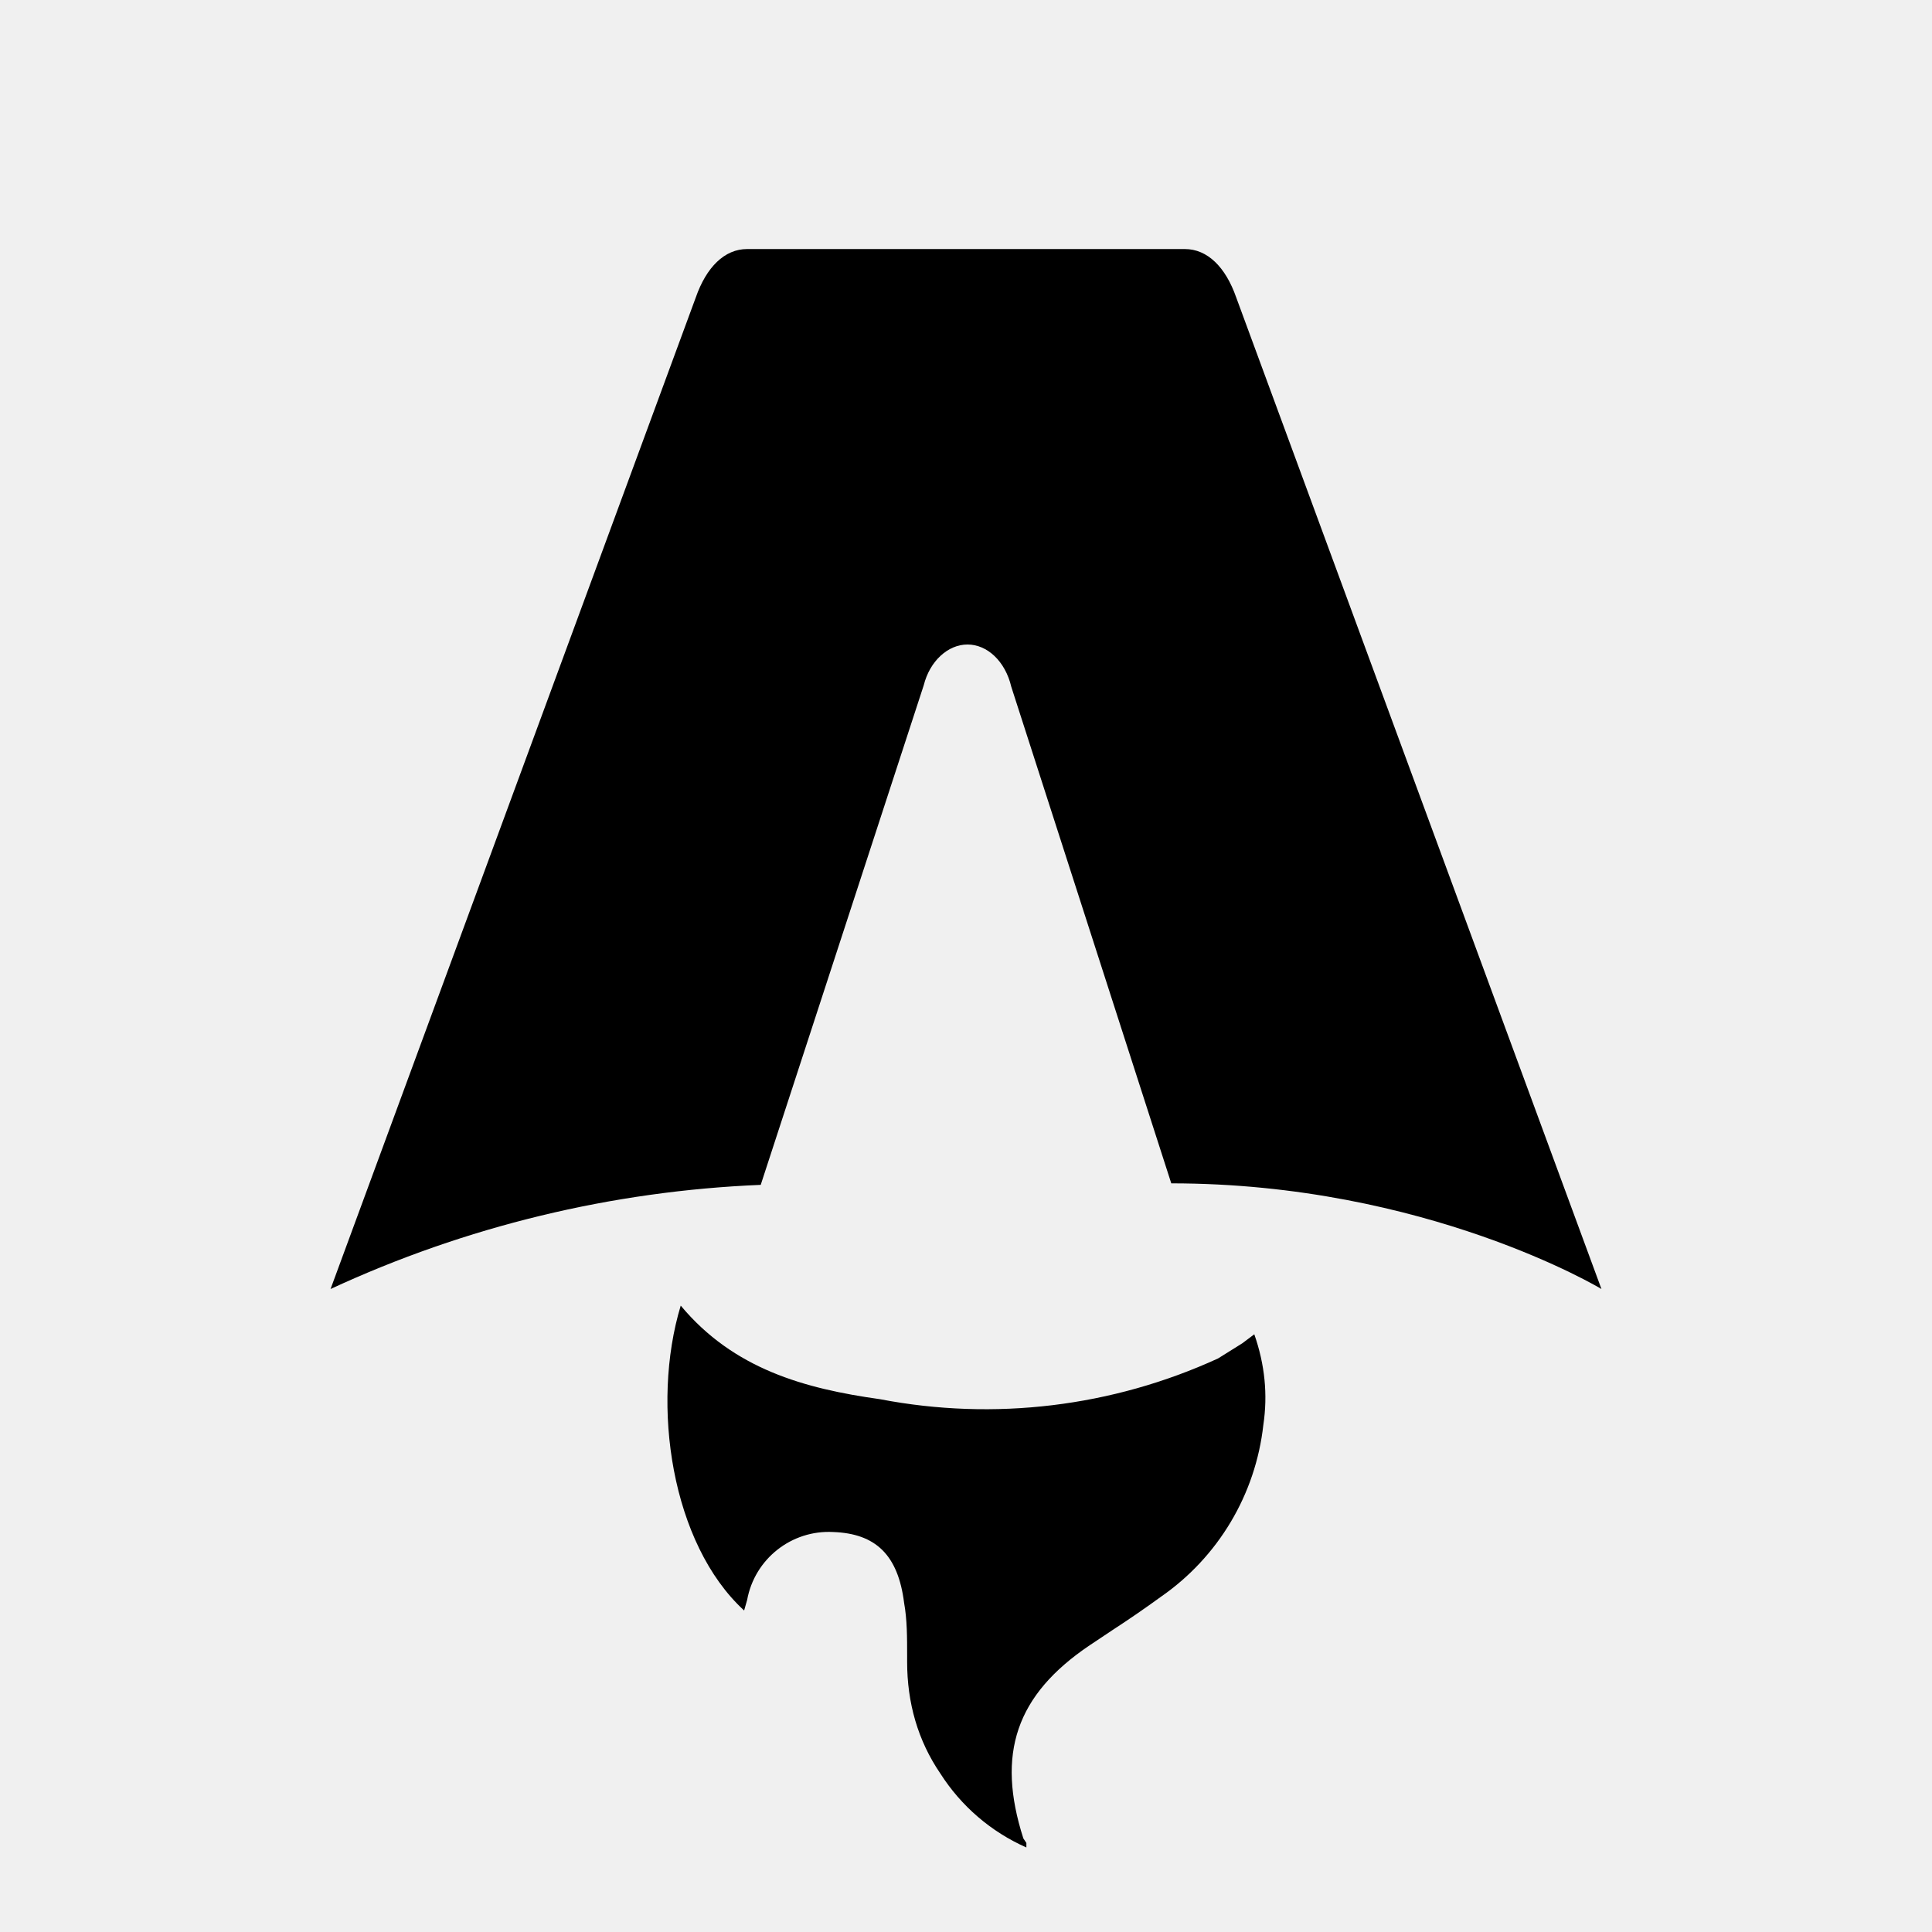
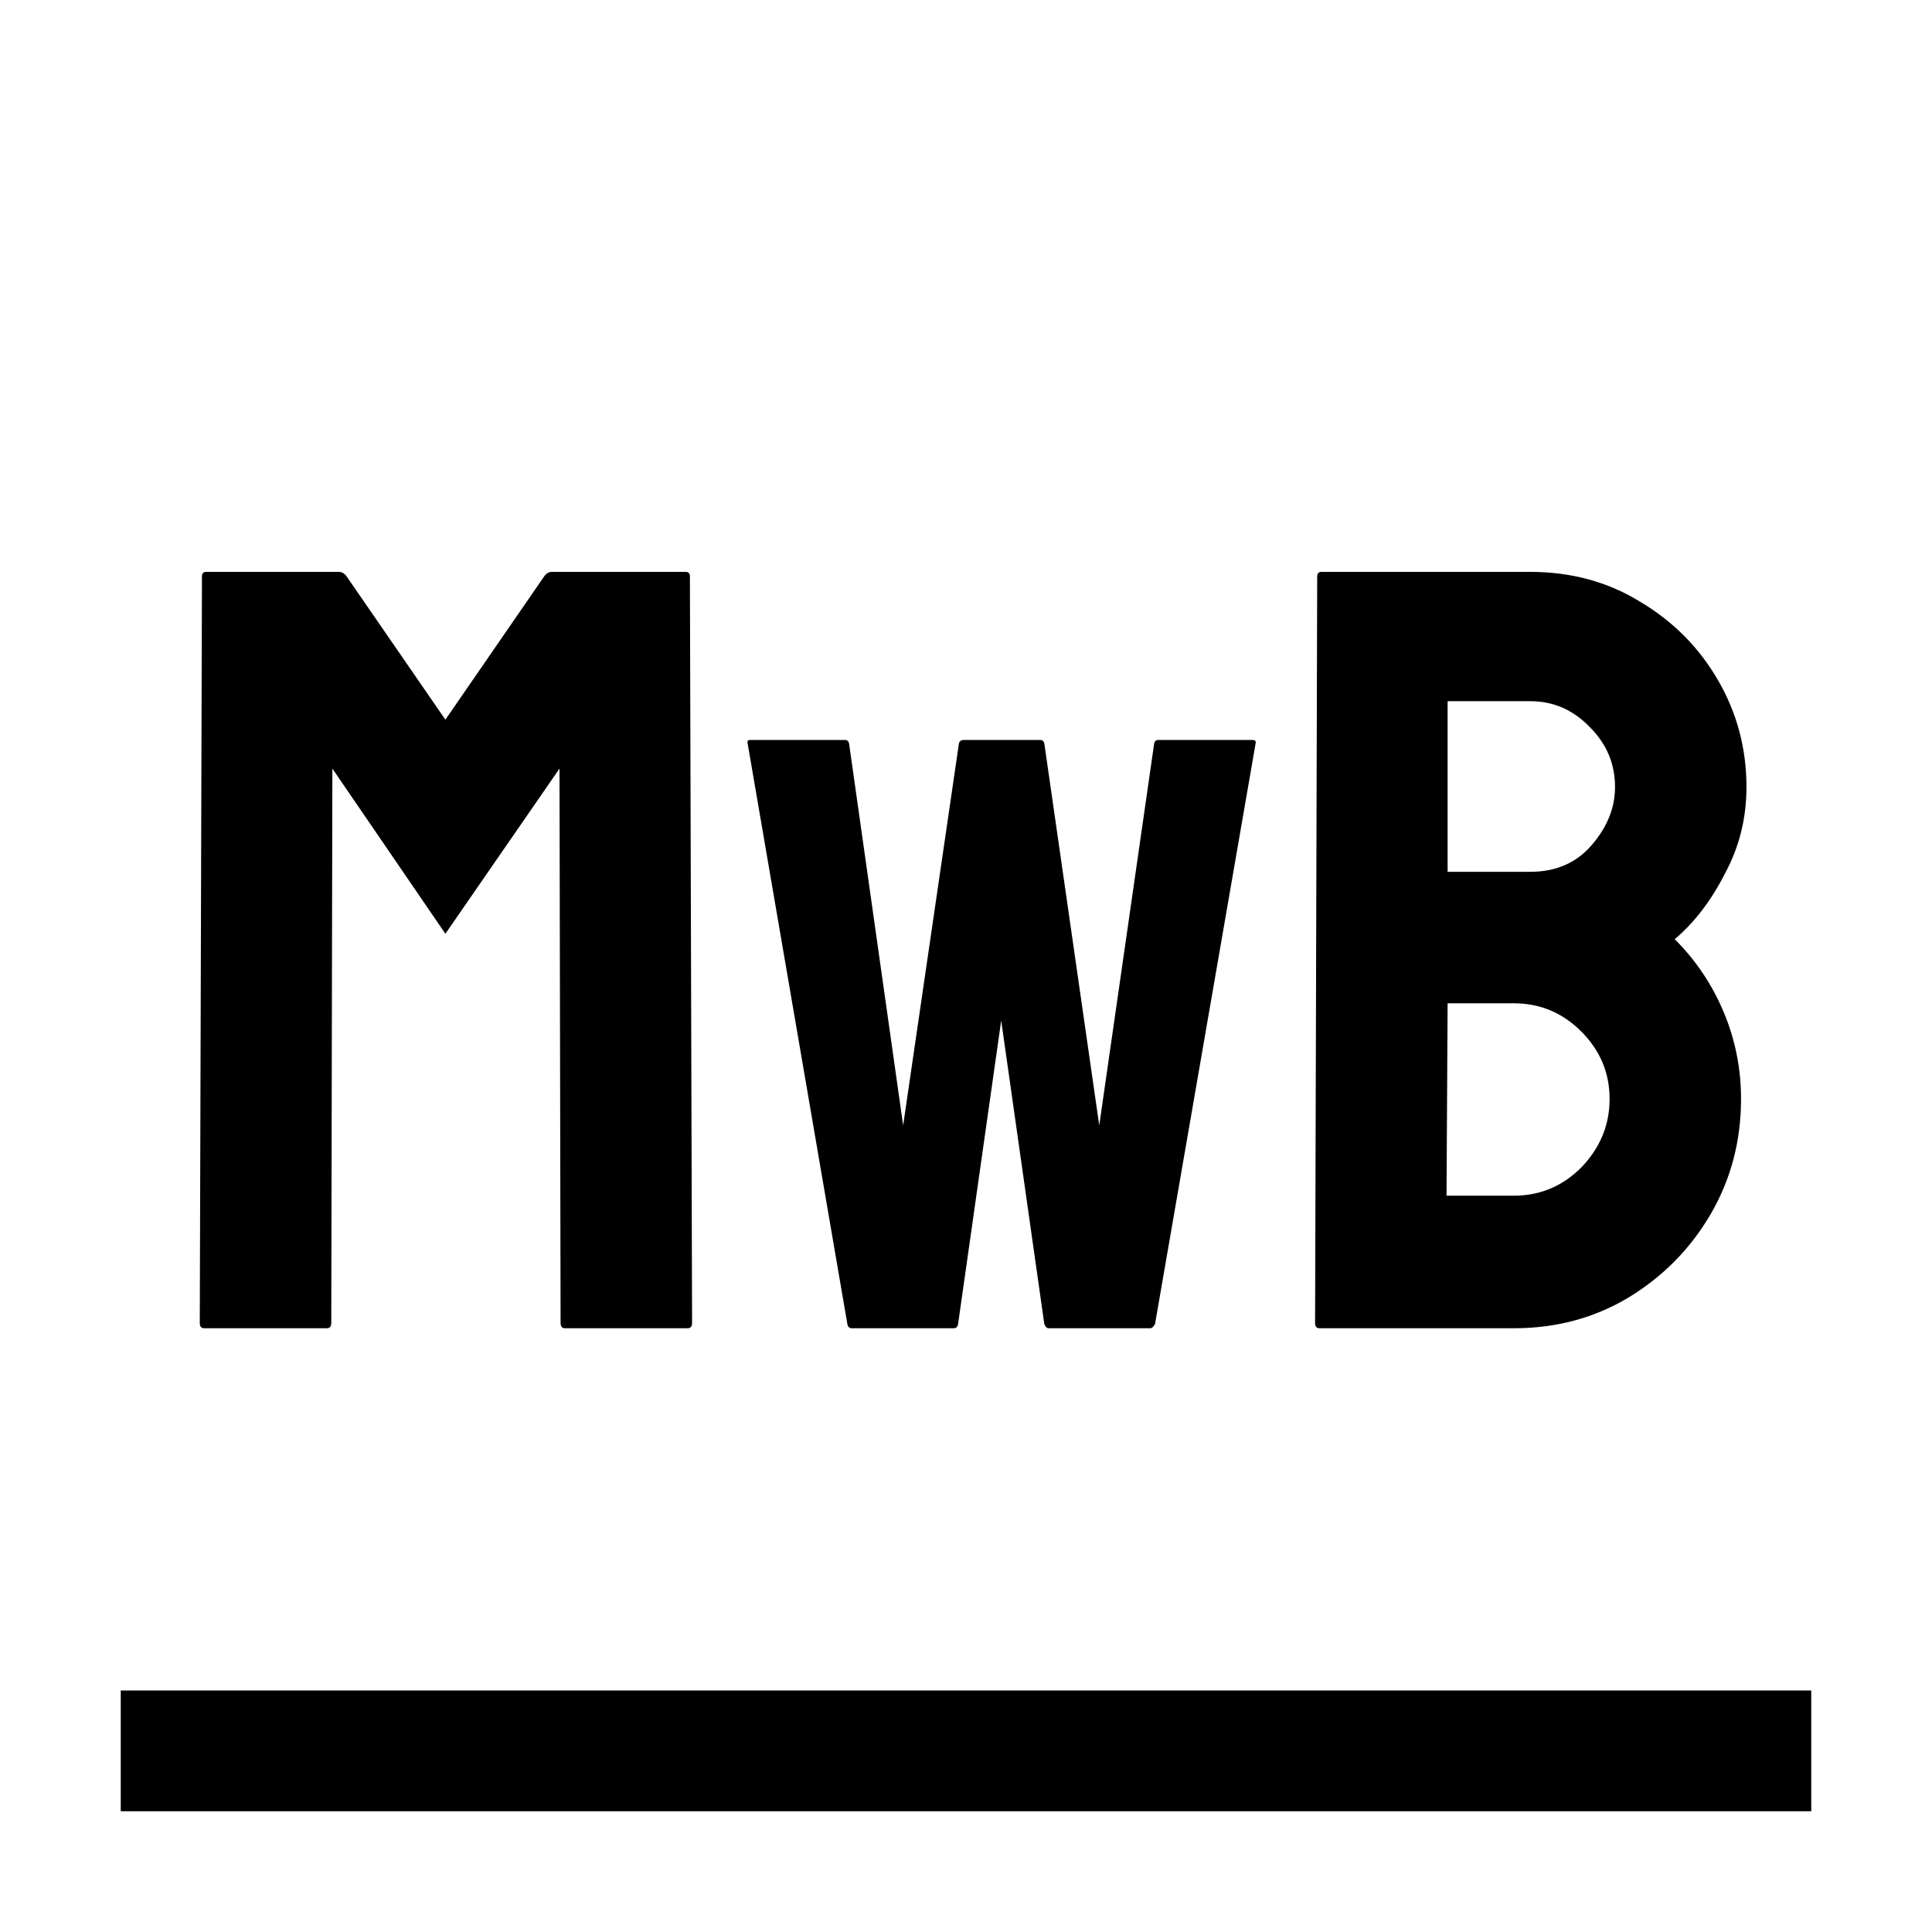
- <svg xmlns="http://www.w3.org/2000/svg" fill="none" viewBox="0 0 128 128">
-   <path d="M50.4 78.5a75.1 75.1 0 0 0-28.5 6.9l24.2-65.7c.7-2 1.9-3.2 3.4-3.2h29c1.5 0 2.7 1.2 3.4 3.2l24.2 65.7s-11.6-7-28.5-7L67 45.5c-.4-1.7-1.6-2.8-2.9-2.8-1.3 0-2.5 1.1-2.9 2.7L50.4 78.5Zm-1.1 28.2Zm-4.2-20.2c-2 6.6-.6 15.8 4.2 20.2a17.5 17.5 0 0 1 .2-.7 5.5 5.5 0 0 1 5.7-4.5c2.8.1 4.3 1.5 4.7 4.7.2 1.1.2 2.3.2 3.5v.4c0 2.7.7 5.2 2.2 7.4a13 13 0 0 0 5.7 4.9v-.3l-.2-.3c-1.8-5.6-.5-9.5 4.4-12.8l1.5-1a73 73 0 0 0 3.2-2.2 16 16 0 0 0 6.8-11.4c.3-2 .1-4-.6-6l-.8.6-1.6 1a37 37 0 0 1-22.4 2.7c-5-.7-9.7-2-13.2-6.2Z" />
-   <style>
-         path { fill: #000; }
-         @media (prefers-color-scheme: dark) {
-             path { fill: #FFF; }
-         }
-     </style>
+ <svg xmlns="http://www.w3.org/2000/svg" width="32" height="32" viewBox="0 0 32 32" fill="none">
+   <g clip-path="url(#clip0_173_98)">
+     <rect width="32" height="32" fill="white" />
+     <path d="M3.381 22C3.333 22 3.309 21.97 3.309 21.91L3.345 9.544C3.345 9.496 3.369 9.472 3.417 9.472H5.613C5.661 9.472 5.703 9.496 5.739 9.544L7.377 11.92L9.015 9.544C9.051 9.496 9.093 9.472 9.141 9.472H11.355C11.403 9.472 11.427 9.496 11.427 9.544L11.463 21.91C11.463 21.97 11.439 22 11.391 22H9.357C9.309 22 9.285 21.97 9.285 21.91L9.267 12.73L7.377 15.466L5.505 12.73L5.487 21.91C5.487 21.97 5.463 22 5.415 22H3.381ZM14.105 22C14.068 22 14.044 21.977 14.035 21.93L12.383 12.312C12.373 12.275 12.387 12.256 12.425 12.256H13.993C14.03 12.256 14.053 12.275 14.063 12.312L14.959 18.64L15.883 12.312C15.892 12.275 15.92 12.256 15.967 12.256H17.227C17.264 12.256 17.288 12.275 17.297 12.312L18.207 18.64L19.117 12.312C19.126 12.275 19.149 12.256 19.187 12.256H20.741C20.788 12.256 20.806 12.275 20.797 12.312L19.131 21.93C19.122 21.949 19.108 21.967 19.089 21.986C19.07 21.995 19.061 22 19.061 22H17.367C17.339 22 17.316 21.977 17.297 21.93L16.583 16.904L15.869 21.93C15.86 21.977 15.836 22 15.799 22H14.105ZM21.854 22C21.805 22 21.782 21.97 21.782 21.91L21.817 9.544C21.817 9.496 21.841 9.472 21.89 9.472H25.346C26.029 9.472 26.642 9.64 27.181 9.976C27.721 10.3 28.148 10.732 28.459 11.272C28.771 11.812 28.927 12.4 28.927 13.036C28.927 13.552 28.808 14.032 28.567 14.476C28.34 14.92 28.064 15.28 27.739 15.556C28.087 15.904 28.358 16.306 28.549 16.762C28.741 17.218 28.837 17.698 28.837 18.202C28.837 18.898 28.669 19.534 28.334 20.11C27.997 20.686 27.541 21.148 26.965 21.496C26.401 21.832 25.771 22 25.076 22H21.854ZM23.977 14.44H25.346C25.765 14.44 26.102 14.296 26.354 14.008C26.617 13.708 26.75 13.384 26.75 13.036C26.75 12.652 26.611 12.322 26.335 12.046C26.059 11.758 25.73 11.614 25.346 11.614H23.977V14.44ZM23.959 19.804H25.076C25.508 19.804 25.88 19.648 26.192 19.336C26.503 19.012 26.66 18.634 26.66 18.202C26.66 17.77 26.503 17.398 26.192 17.086C25.88 16.774 25.508 16.618 25.076 16.618H23.977L23.959 19.804Z" fill="black" />
+     <rect x="2" y="28" width="28" height="2" fill="black" />
+   </g>
+   <defs>
+     <clipPath id="clip0_173_98">
+       <rect width="32" height="32" fill="white" />
+     </clipPath>
+   </defs>
</svg>
